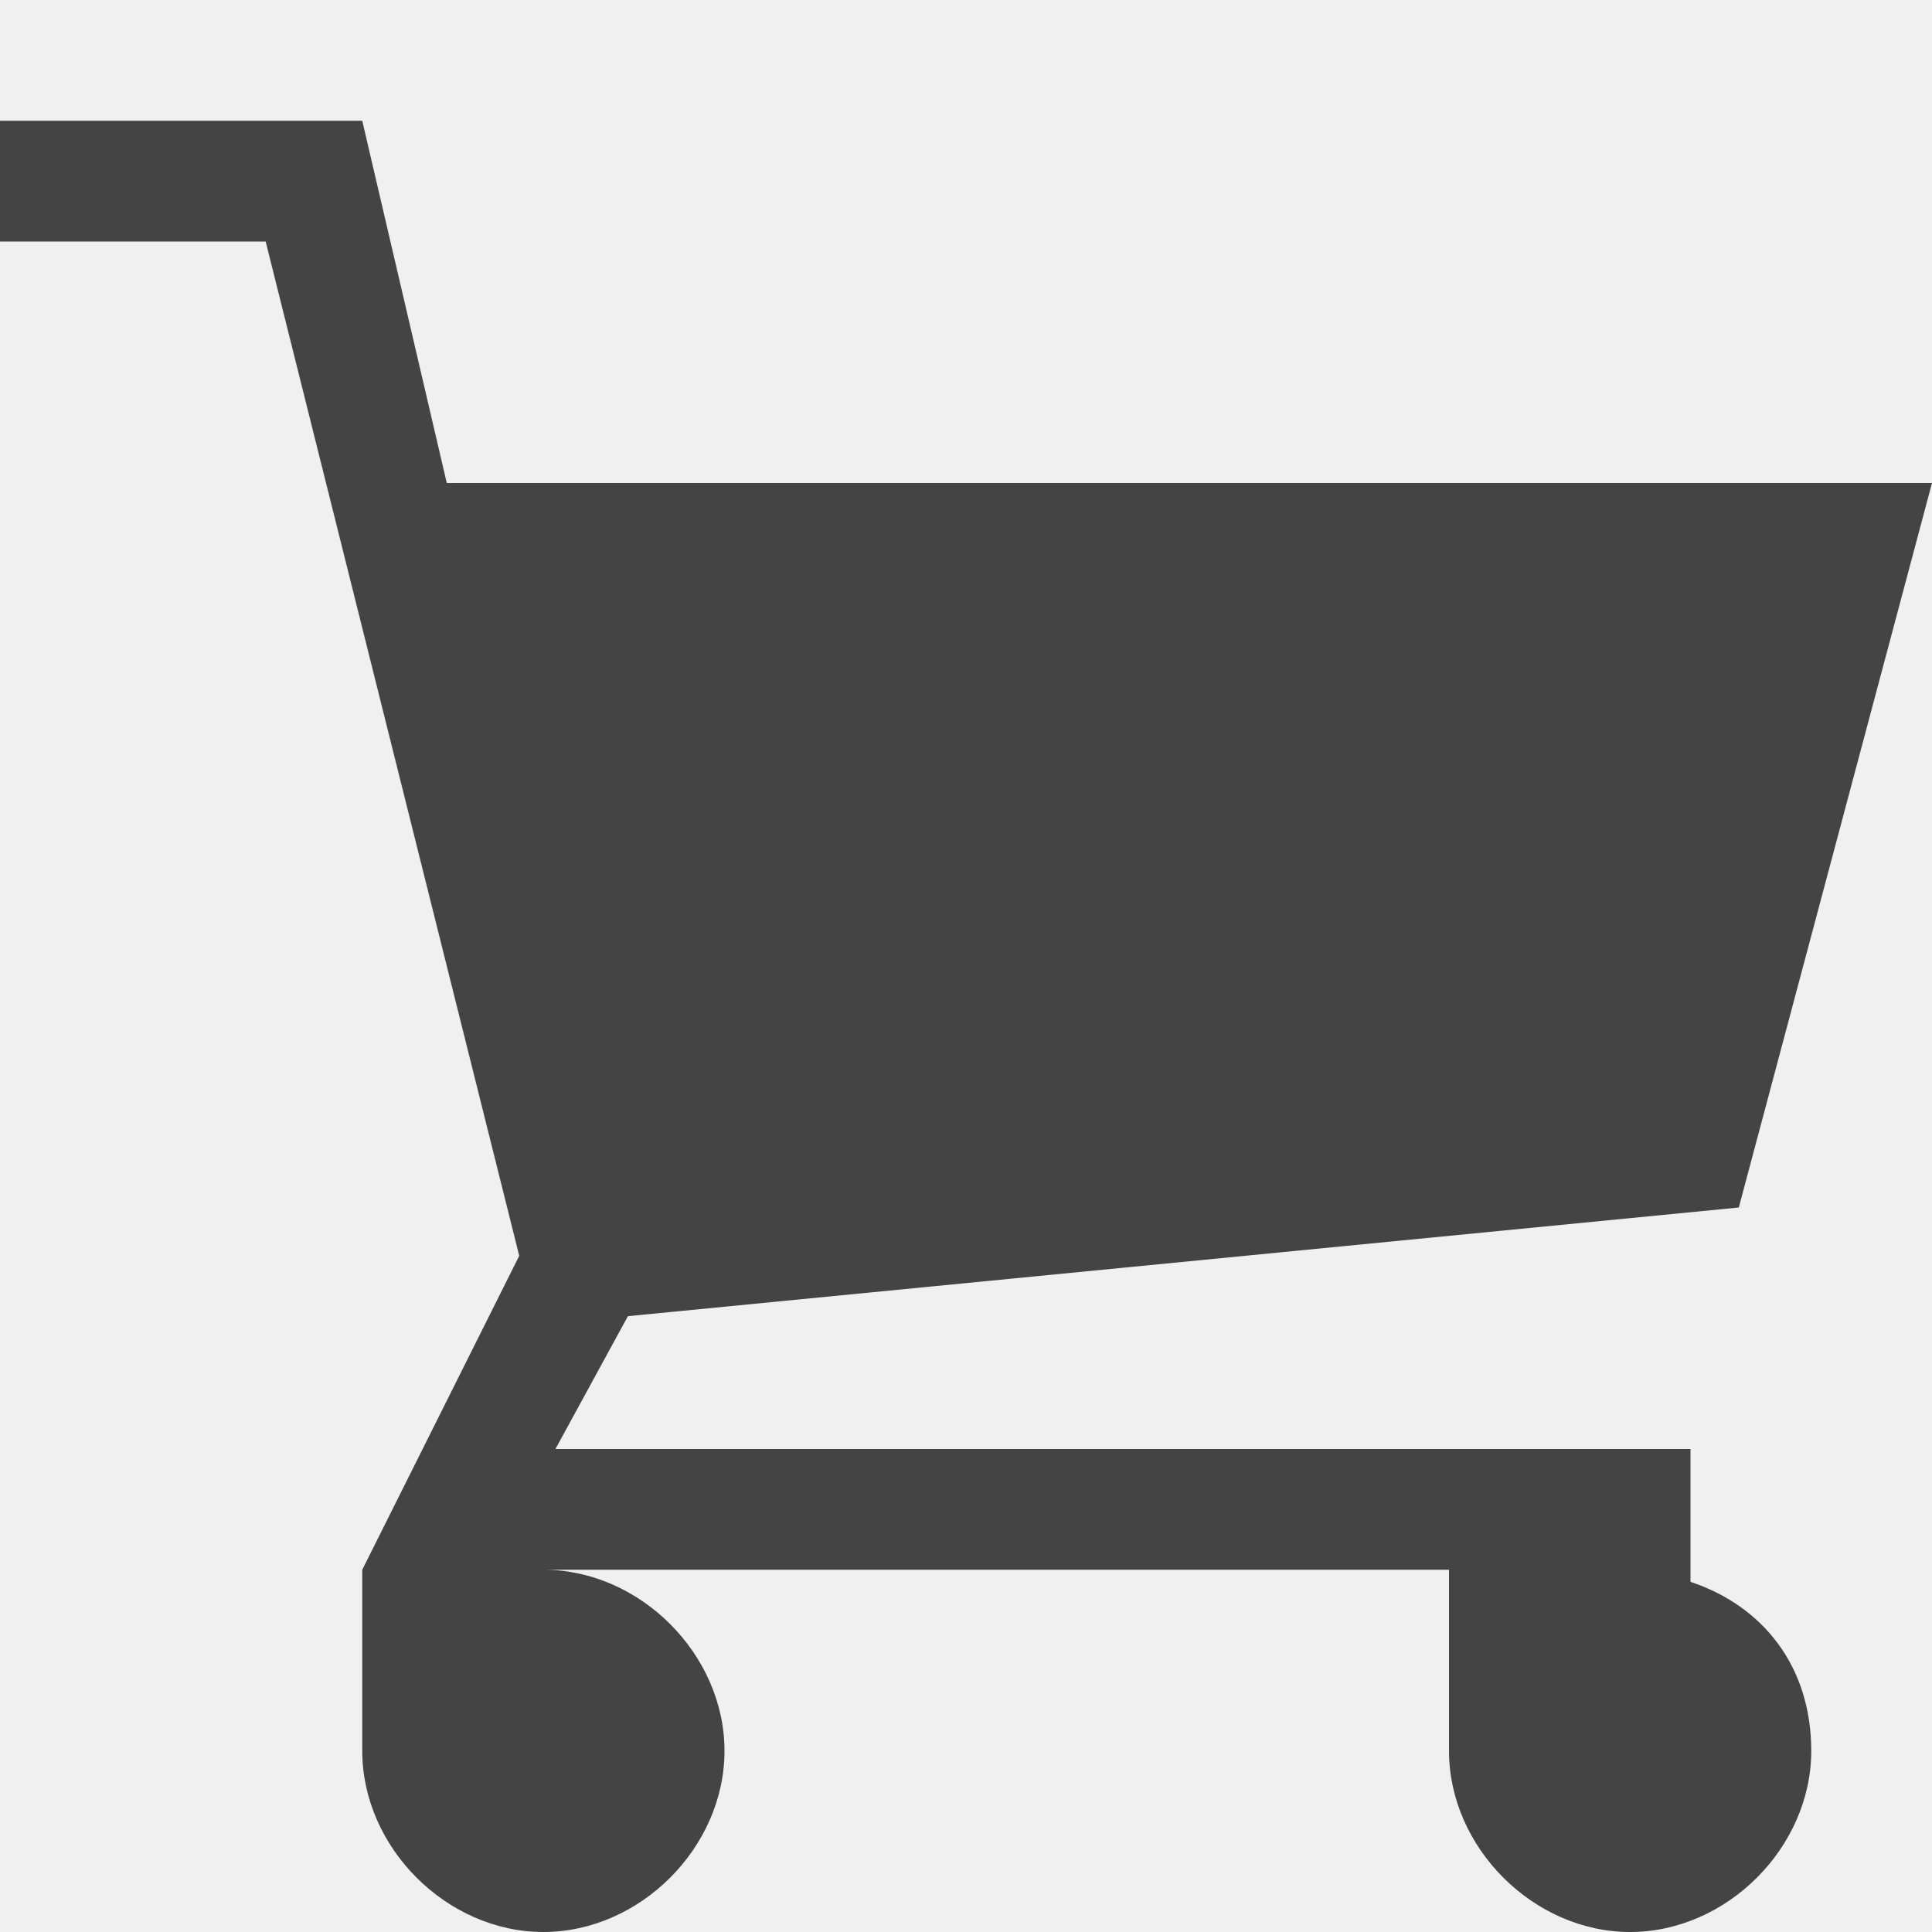
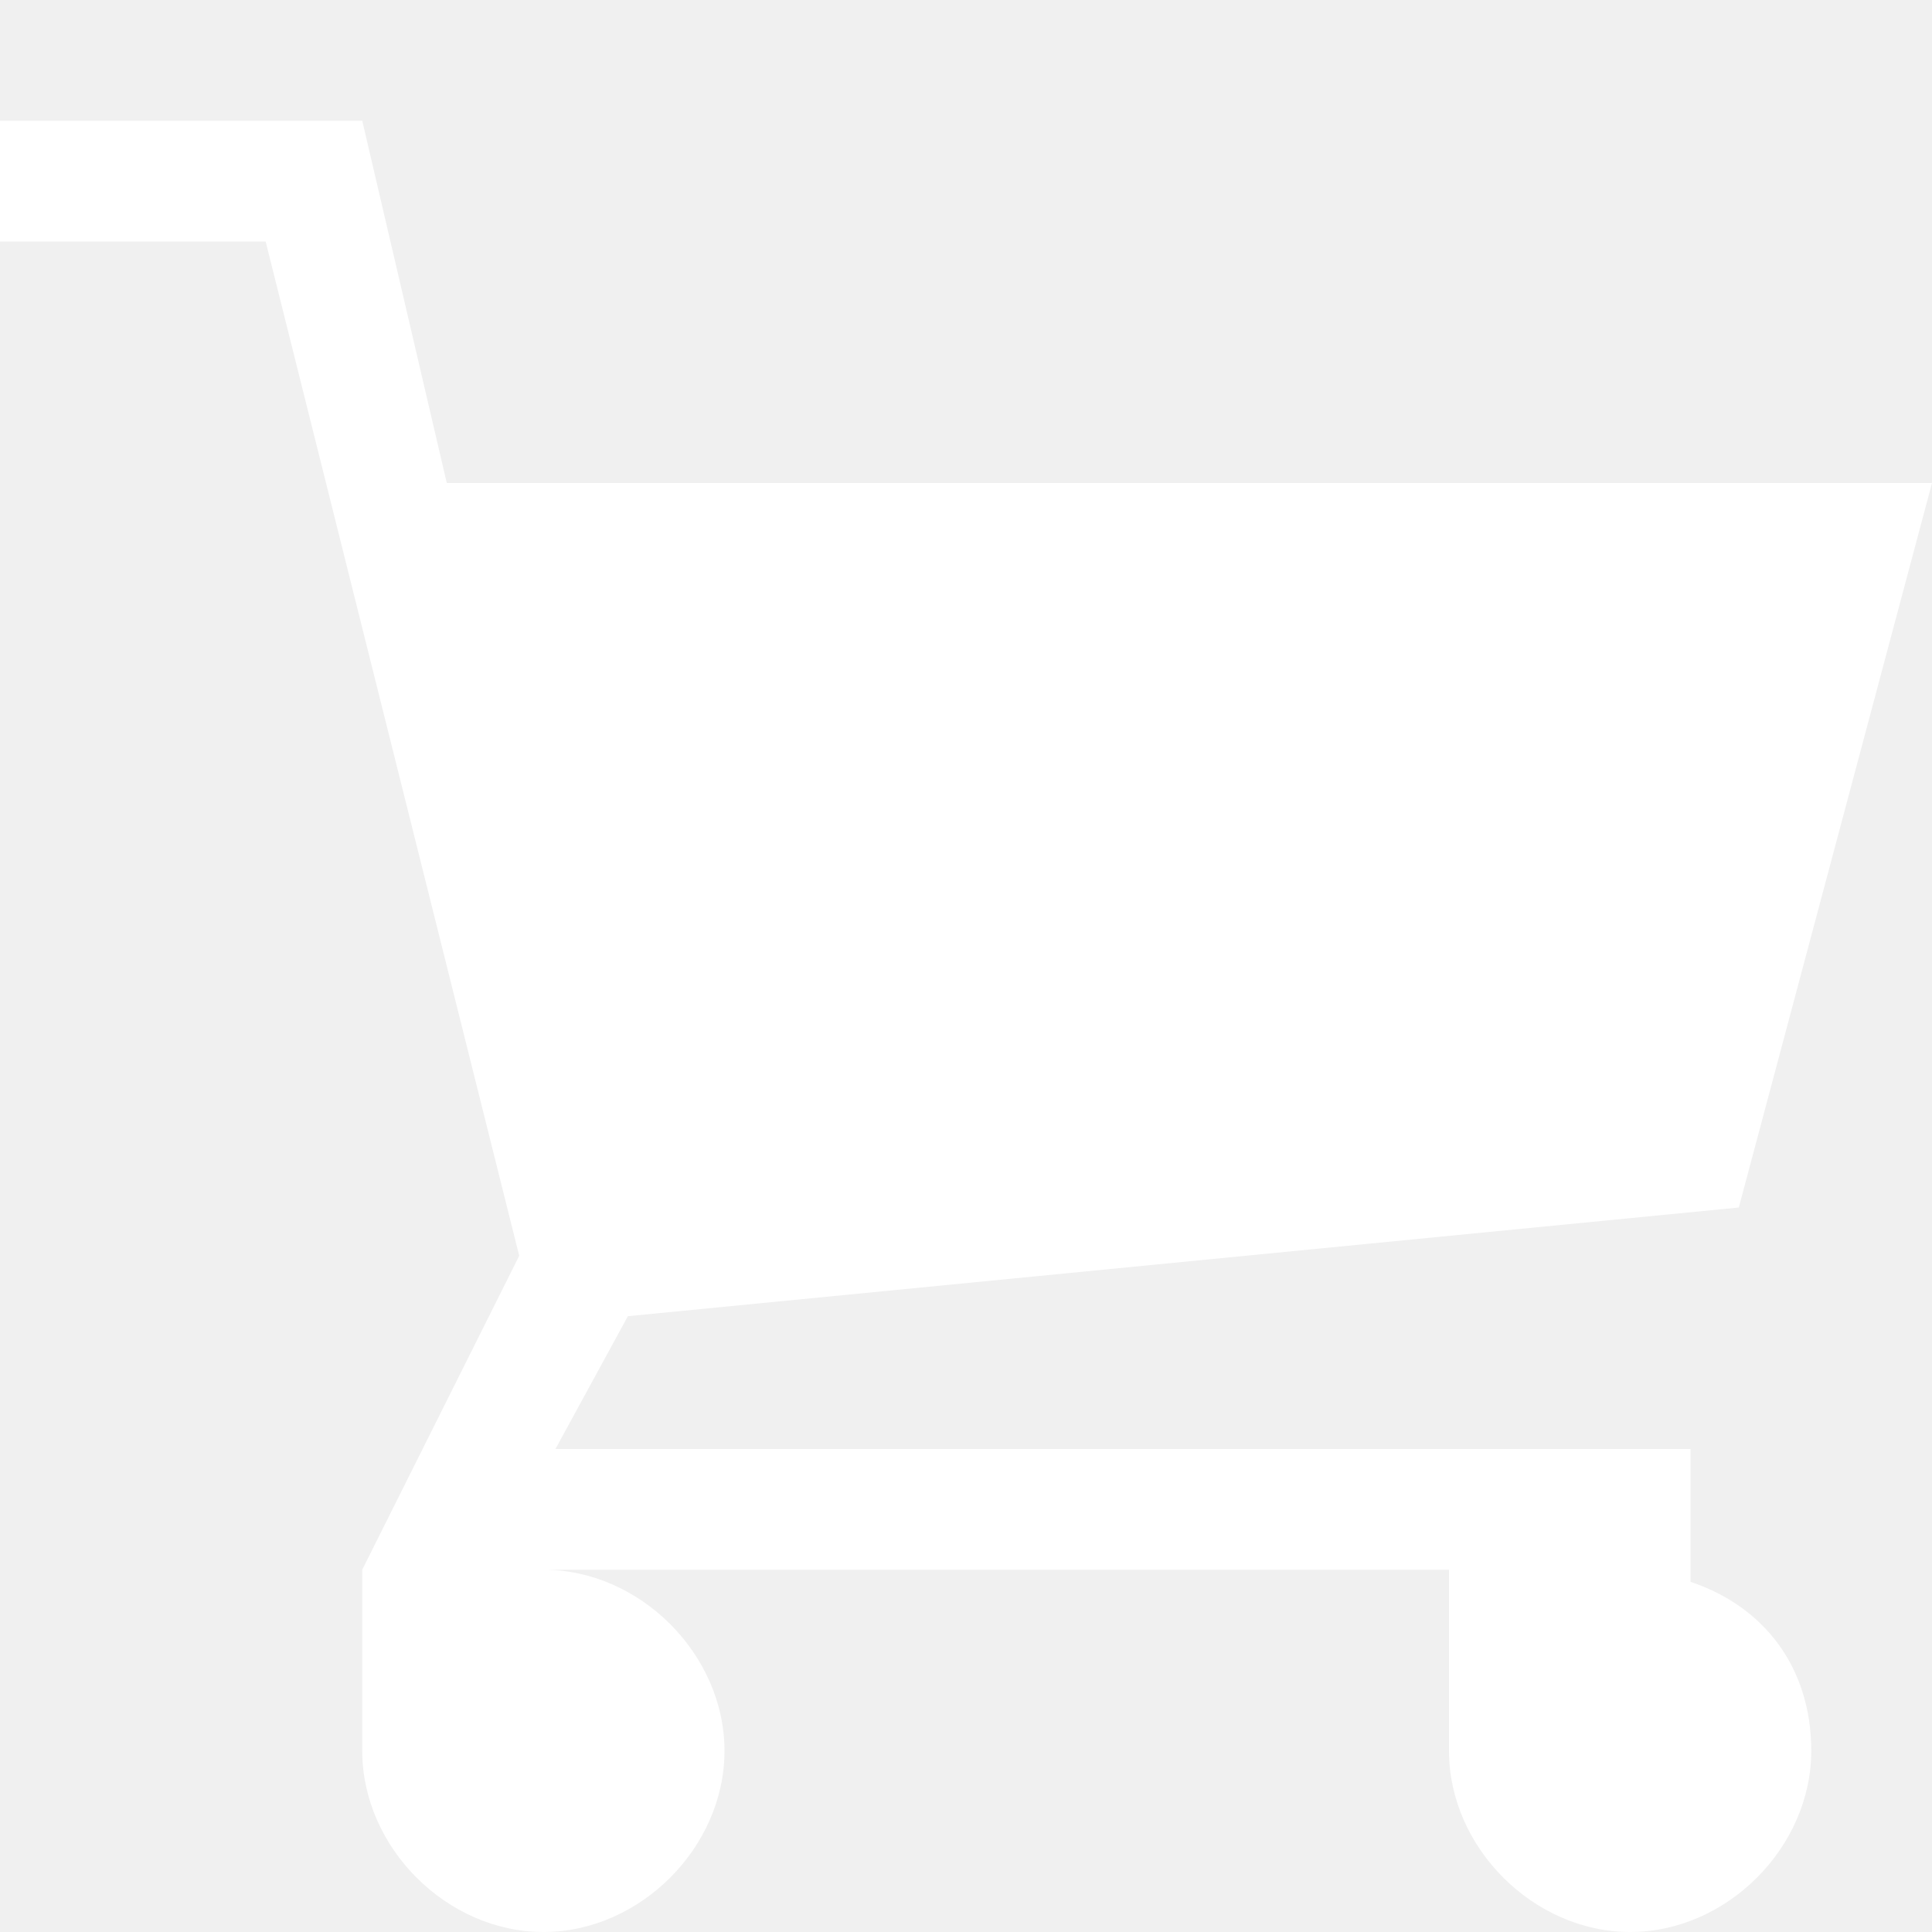
<svg xmlns="http://www.w3.org/2000/svg" version="1.1" width="16" height="16" viewBox="0 0 16 16">
-   <path fill="#444444" d="M14 13.1v-1.1h-9.4l0.6-1.1 9.2-0.9 1.6-6h-12.3l-0.7-3h-3v1h2.2l2.1 8.4-1.3 2.6v1.5c0 0.8 0.7 1.5 1.5 1.5s1.5-0.7 1.5-1.5-0.7-1.5-1.5-1.5h7.5v1.5c0 0.8 0.7 1.5 1.5 1.5s1.5-0.7 1.5-1.5c0-0.7-0.4-1.2-1-1.4z" />
+   <path fill="#fff" d="M14 13.1v-1.1h-9.4l0.6-1.1 9.2-0.9 1.6-6h-12.3l-0.7-3h-3v1h2.2l2.1 8.4-1.3 2.6v1.5c0 0.8 0.7 1.5 1.5 1.5s1.5-0.7 1.5-1.5-0.7-1.5-1.5-1.5h7.5v1.5c0 0.8 0.7 1.5 1.5 1.5s1.5-0.7 1.5-1.5c0-0.7-0.4-1.2-1-1.4z" />
</svg>
